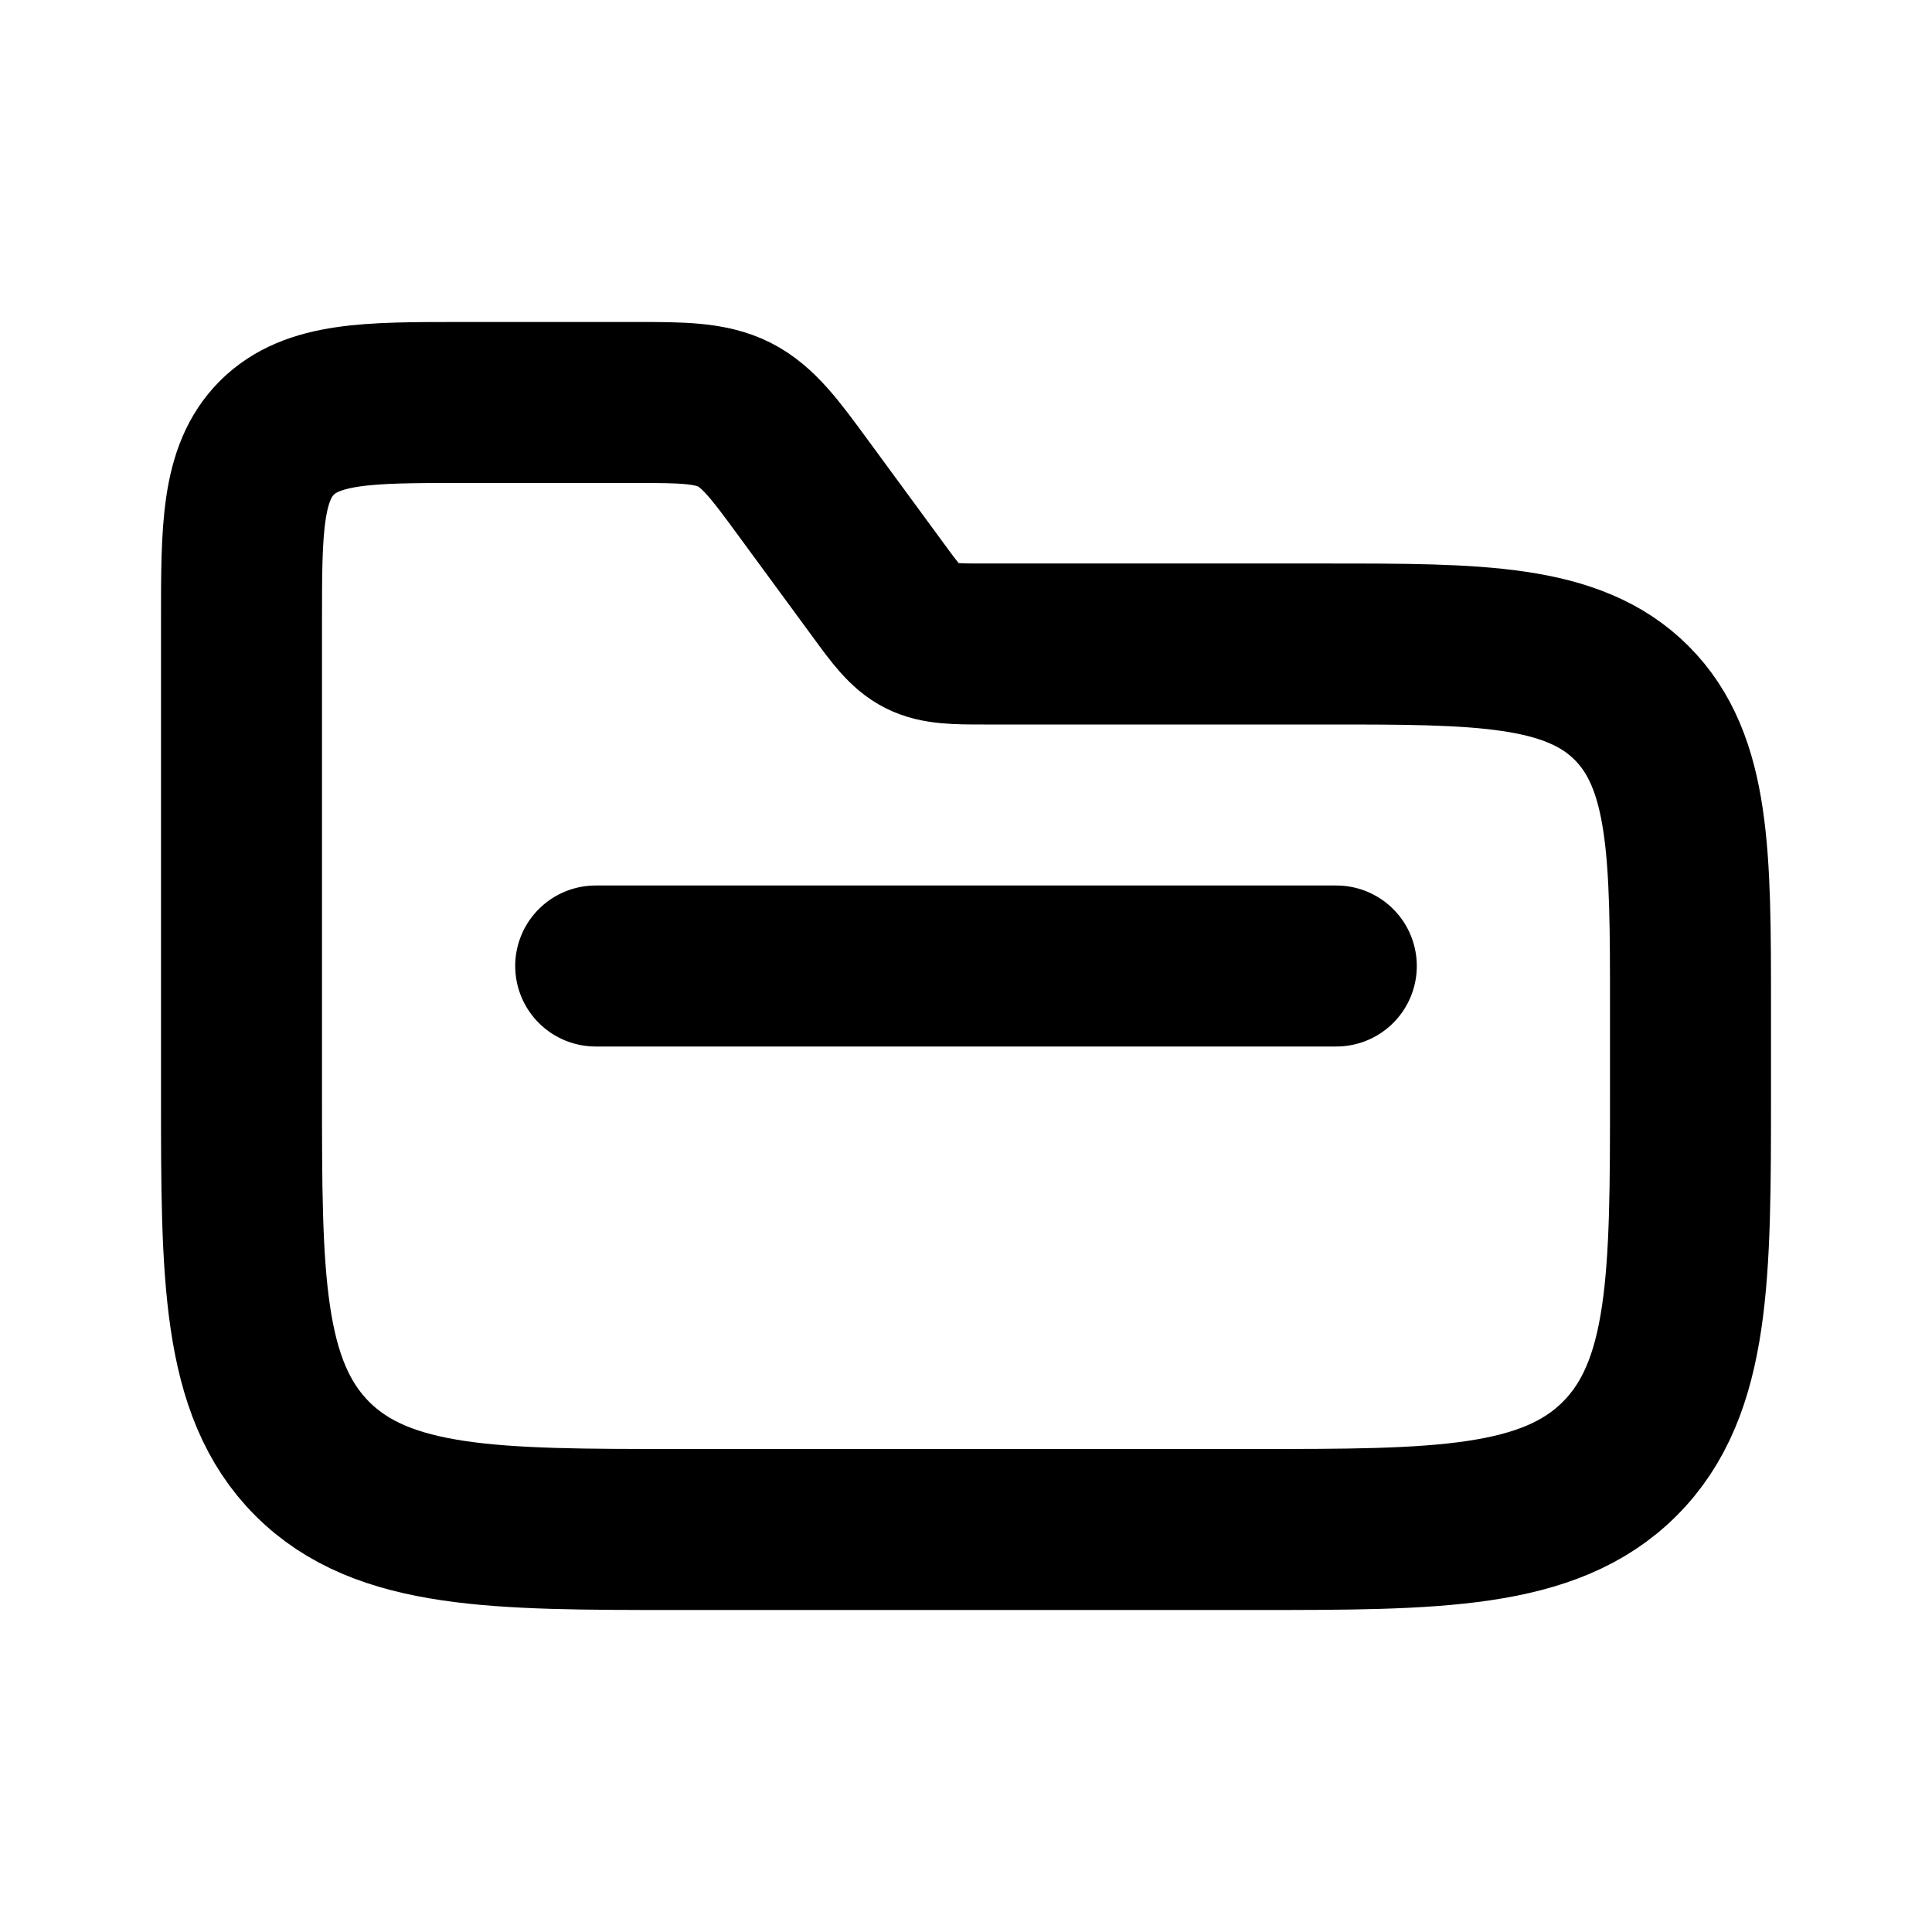
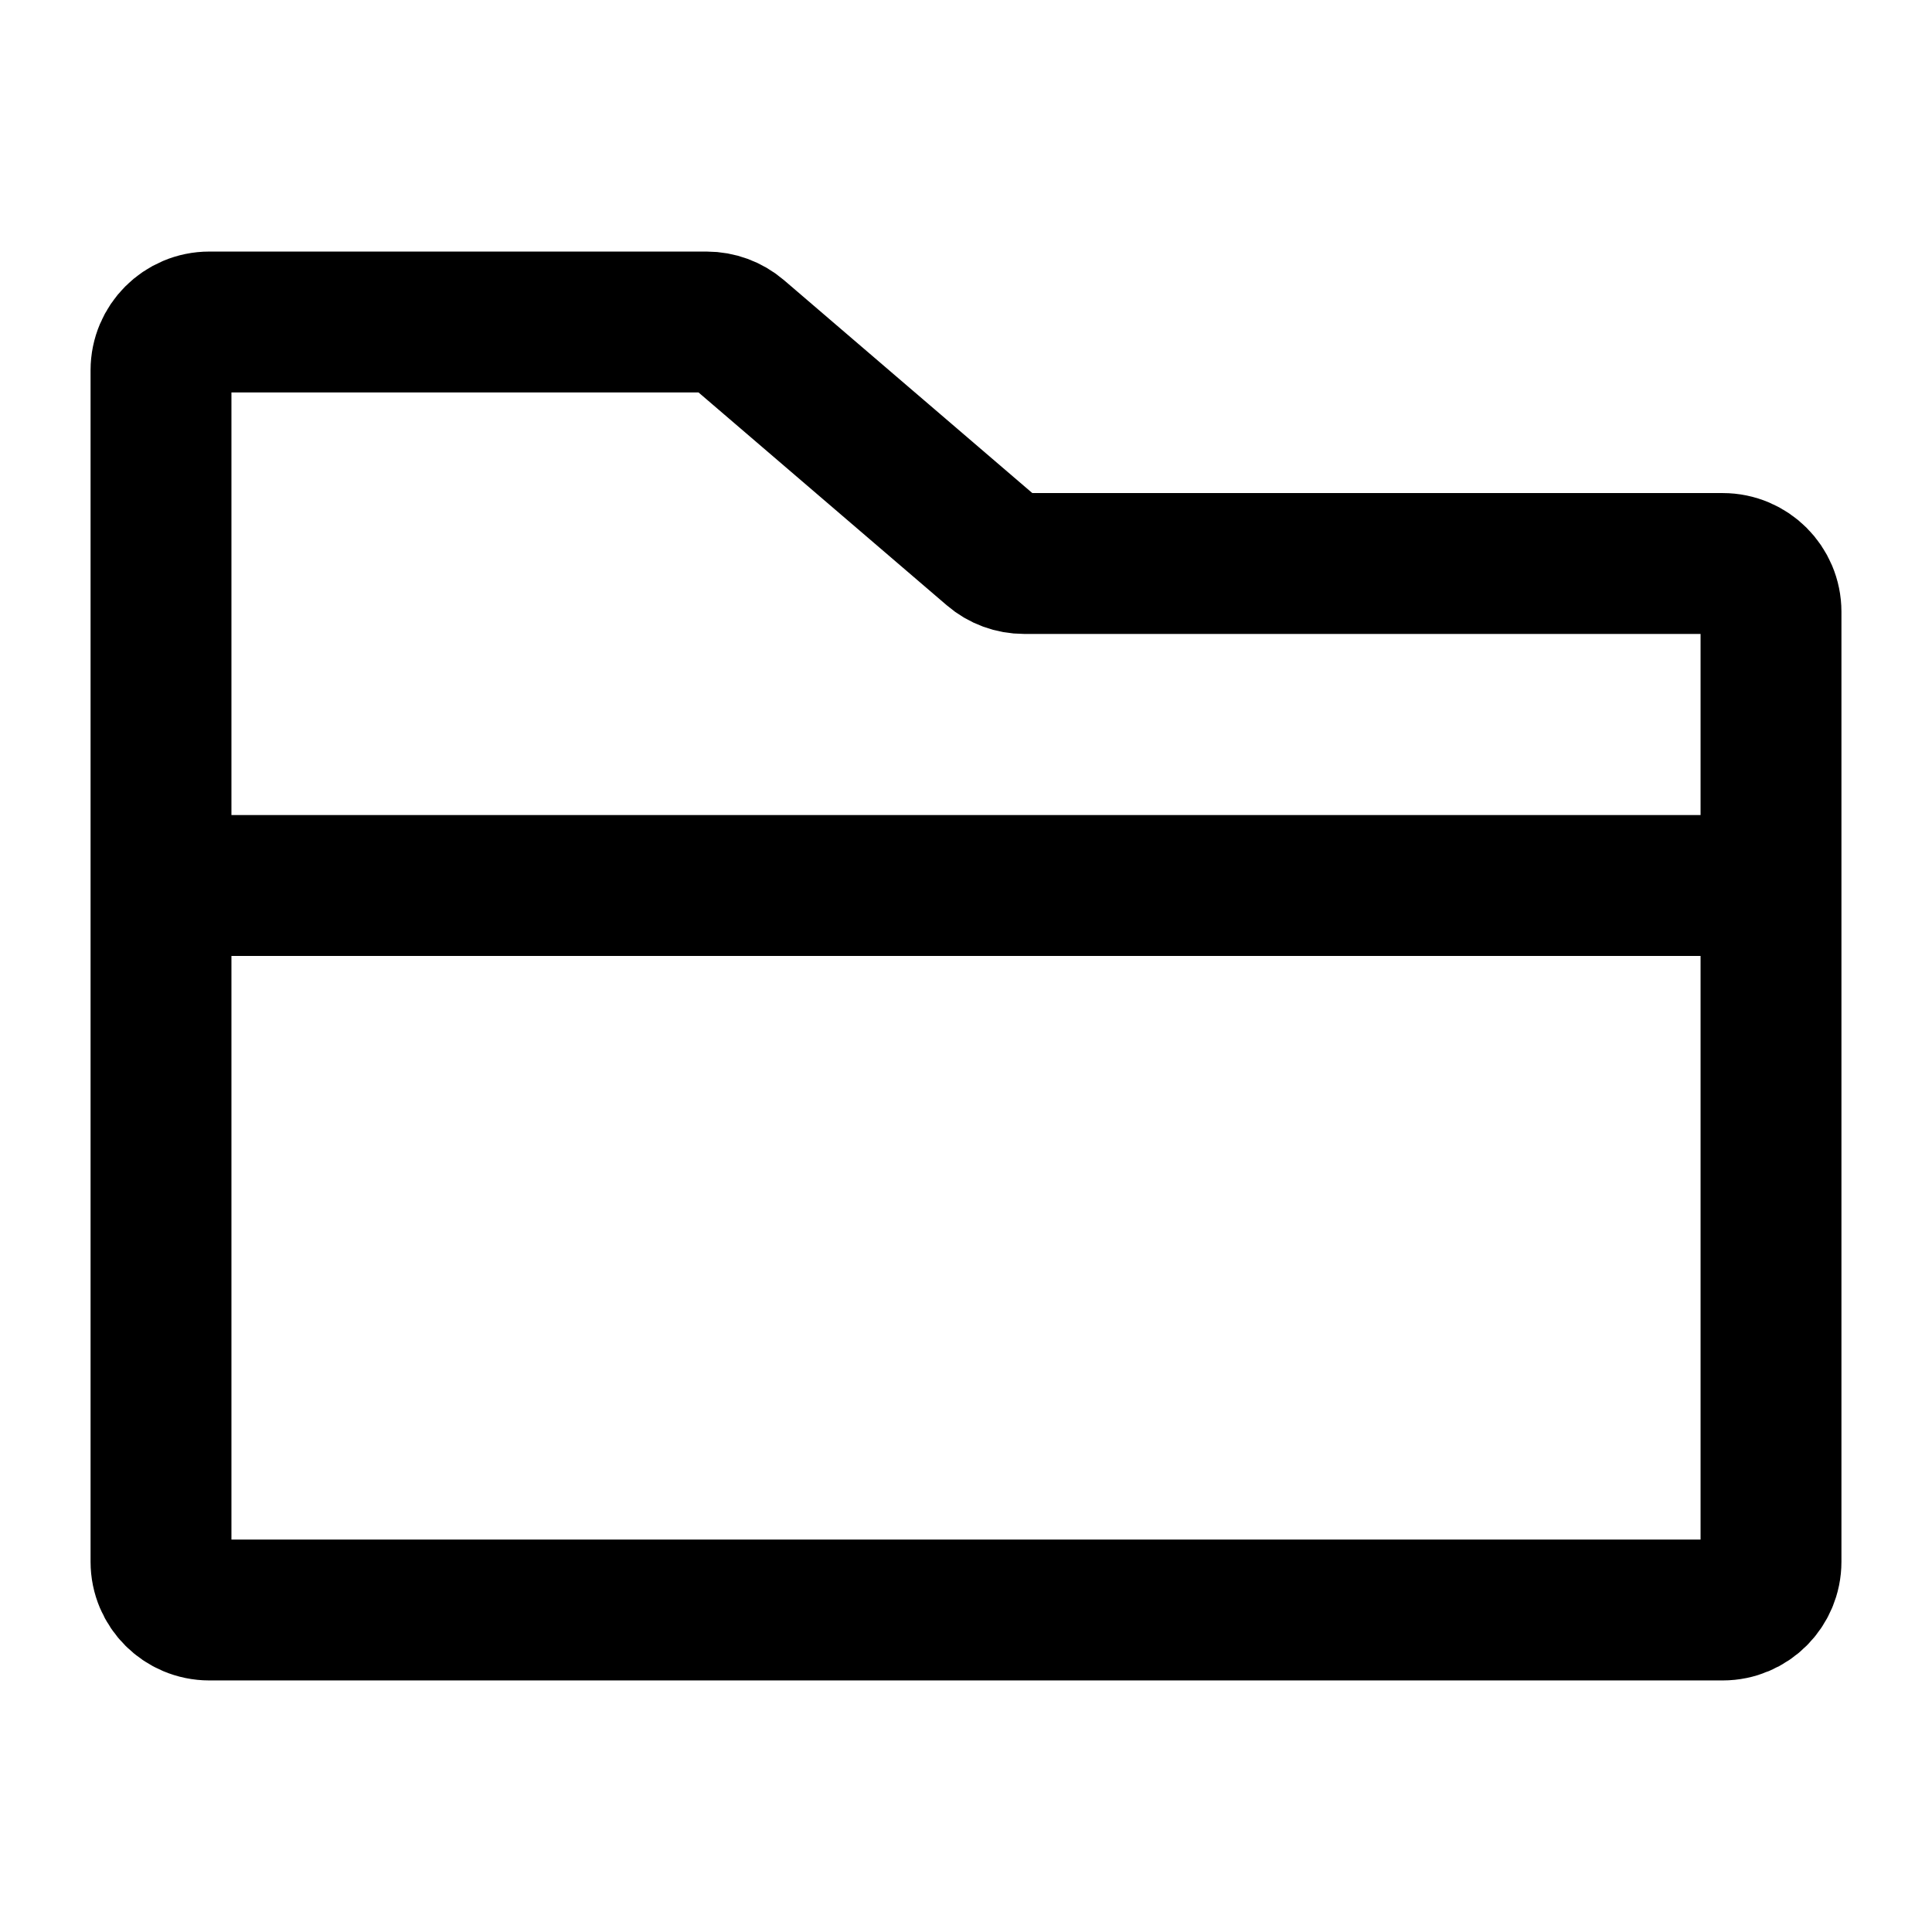
- <svg xmlns="http://www.w3.org/2000/svg" viewBox="0 0 24 24" width="24" height="24" fill="none">
-   <path d="M3 7.7C3 6.585 3 5.879 3.439 5.439C3.879 5 4.585 5 5.7 5L7.923 5C8.45 5 8.825 5 9.123 5.151C9.422 5.302 9.643 5.605 9.955 6.03L10.915 7.338C11.115 7.611 11.257 7.806 11.449 7.903C11.641 8 11.882 8 12.221 8L16.5 8C18.357 8 19.536 8 20.268 8.732C21 9.464 21 10.643 21 12.5L21 13.6C21 15.829 21 17.243 20.121 18.121C19.243 19 17.829 19 15.6 19L8.4 19C6.171 19 4.757 19 3.879 18.121C3 17.243 3 15.829 3 13.6Z" fill="none" stroke="currentColor" stroke-width="2" stroke-linecap="round" stroke-linejoin="round" />
-   <path d="M7.4 12L16.6 12" fill="none" stroke="currentColor" stroke-width="2" stroke-linecap="round" stroke-linejoin="round" />
+ <svg xmlns="http://www.w3.org/2000/svg" width="24" height="24" stroke-width="1.75" viewBox="0 0 24 24" fill="none">
+   <path d="M2 11V4.6C2 4.269 2.269 4 2.6 4H8.778C8.921 4 9.06 4.051 9.169 4.144L12.332 6.856C12.44 6.949 12.579 7 12.722 7H21.4C21.731 7 22 7.269 22 7.6V11M2 11V19.4C2 19.731 2.269 20 2.6 20H21.4C21.731 20 22 19.731 22 19.4V11M2 11H22" stroke="currentColor" stroke-linecap="round" stroke-linejoin="round" />
</svg>
